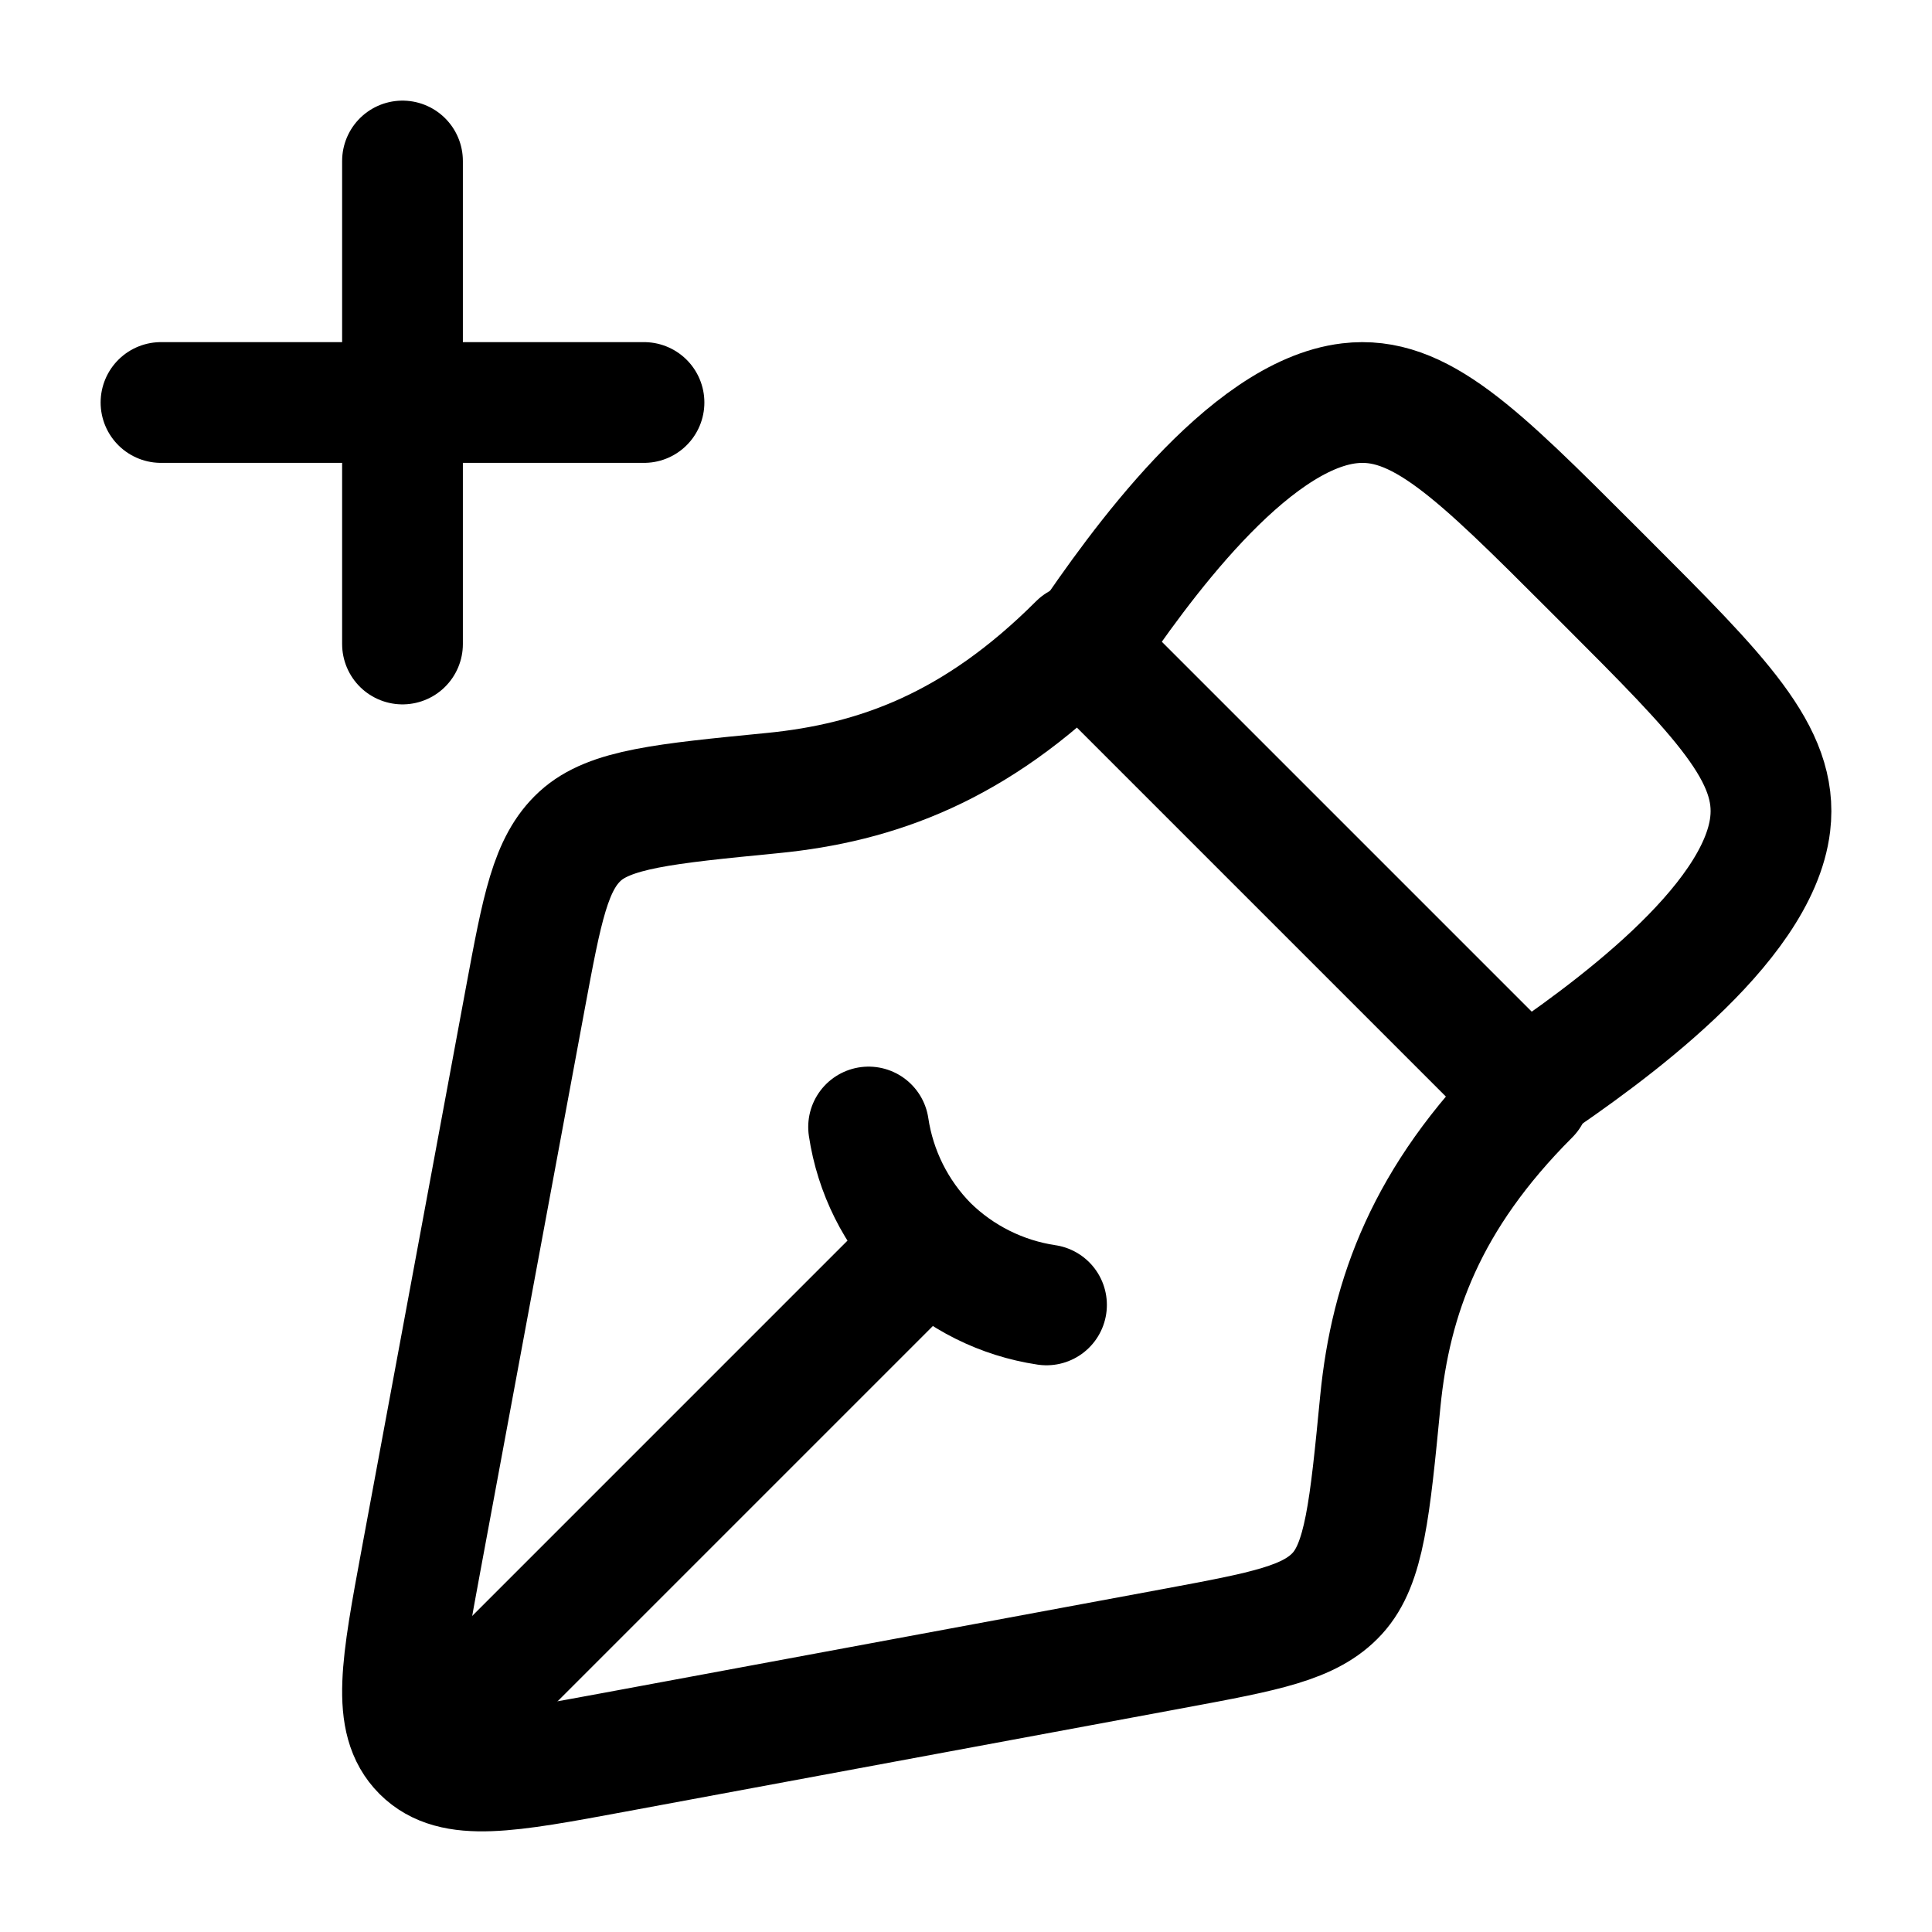
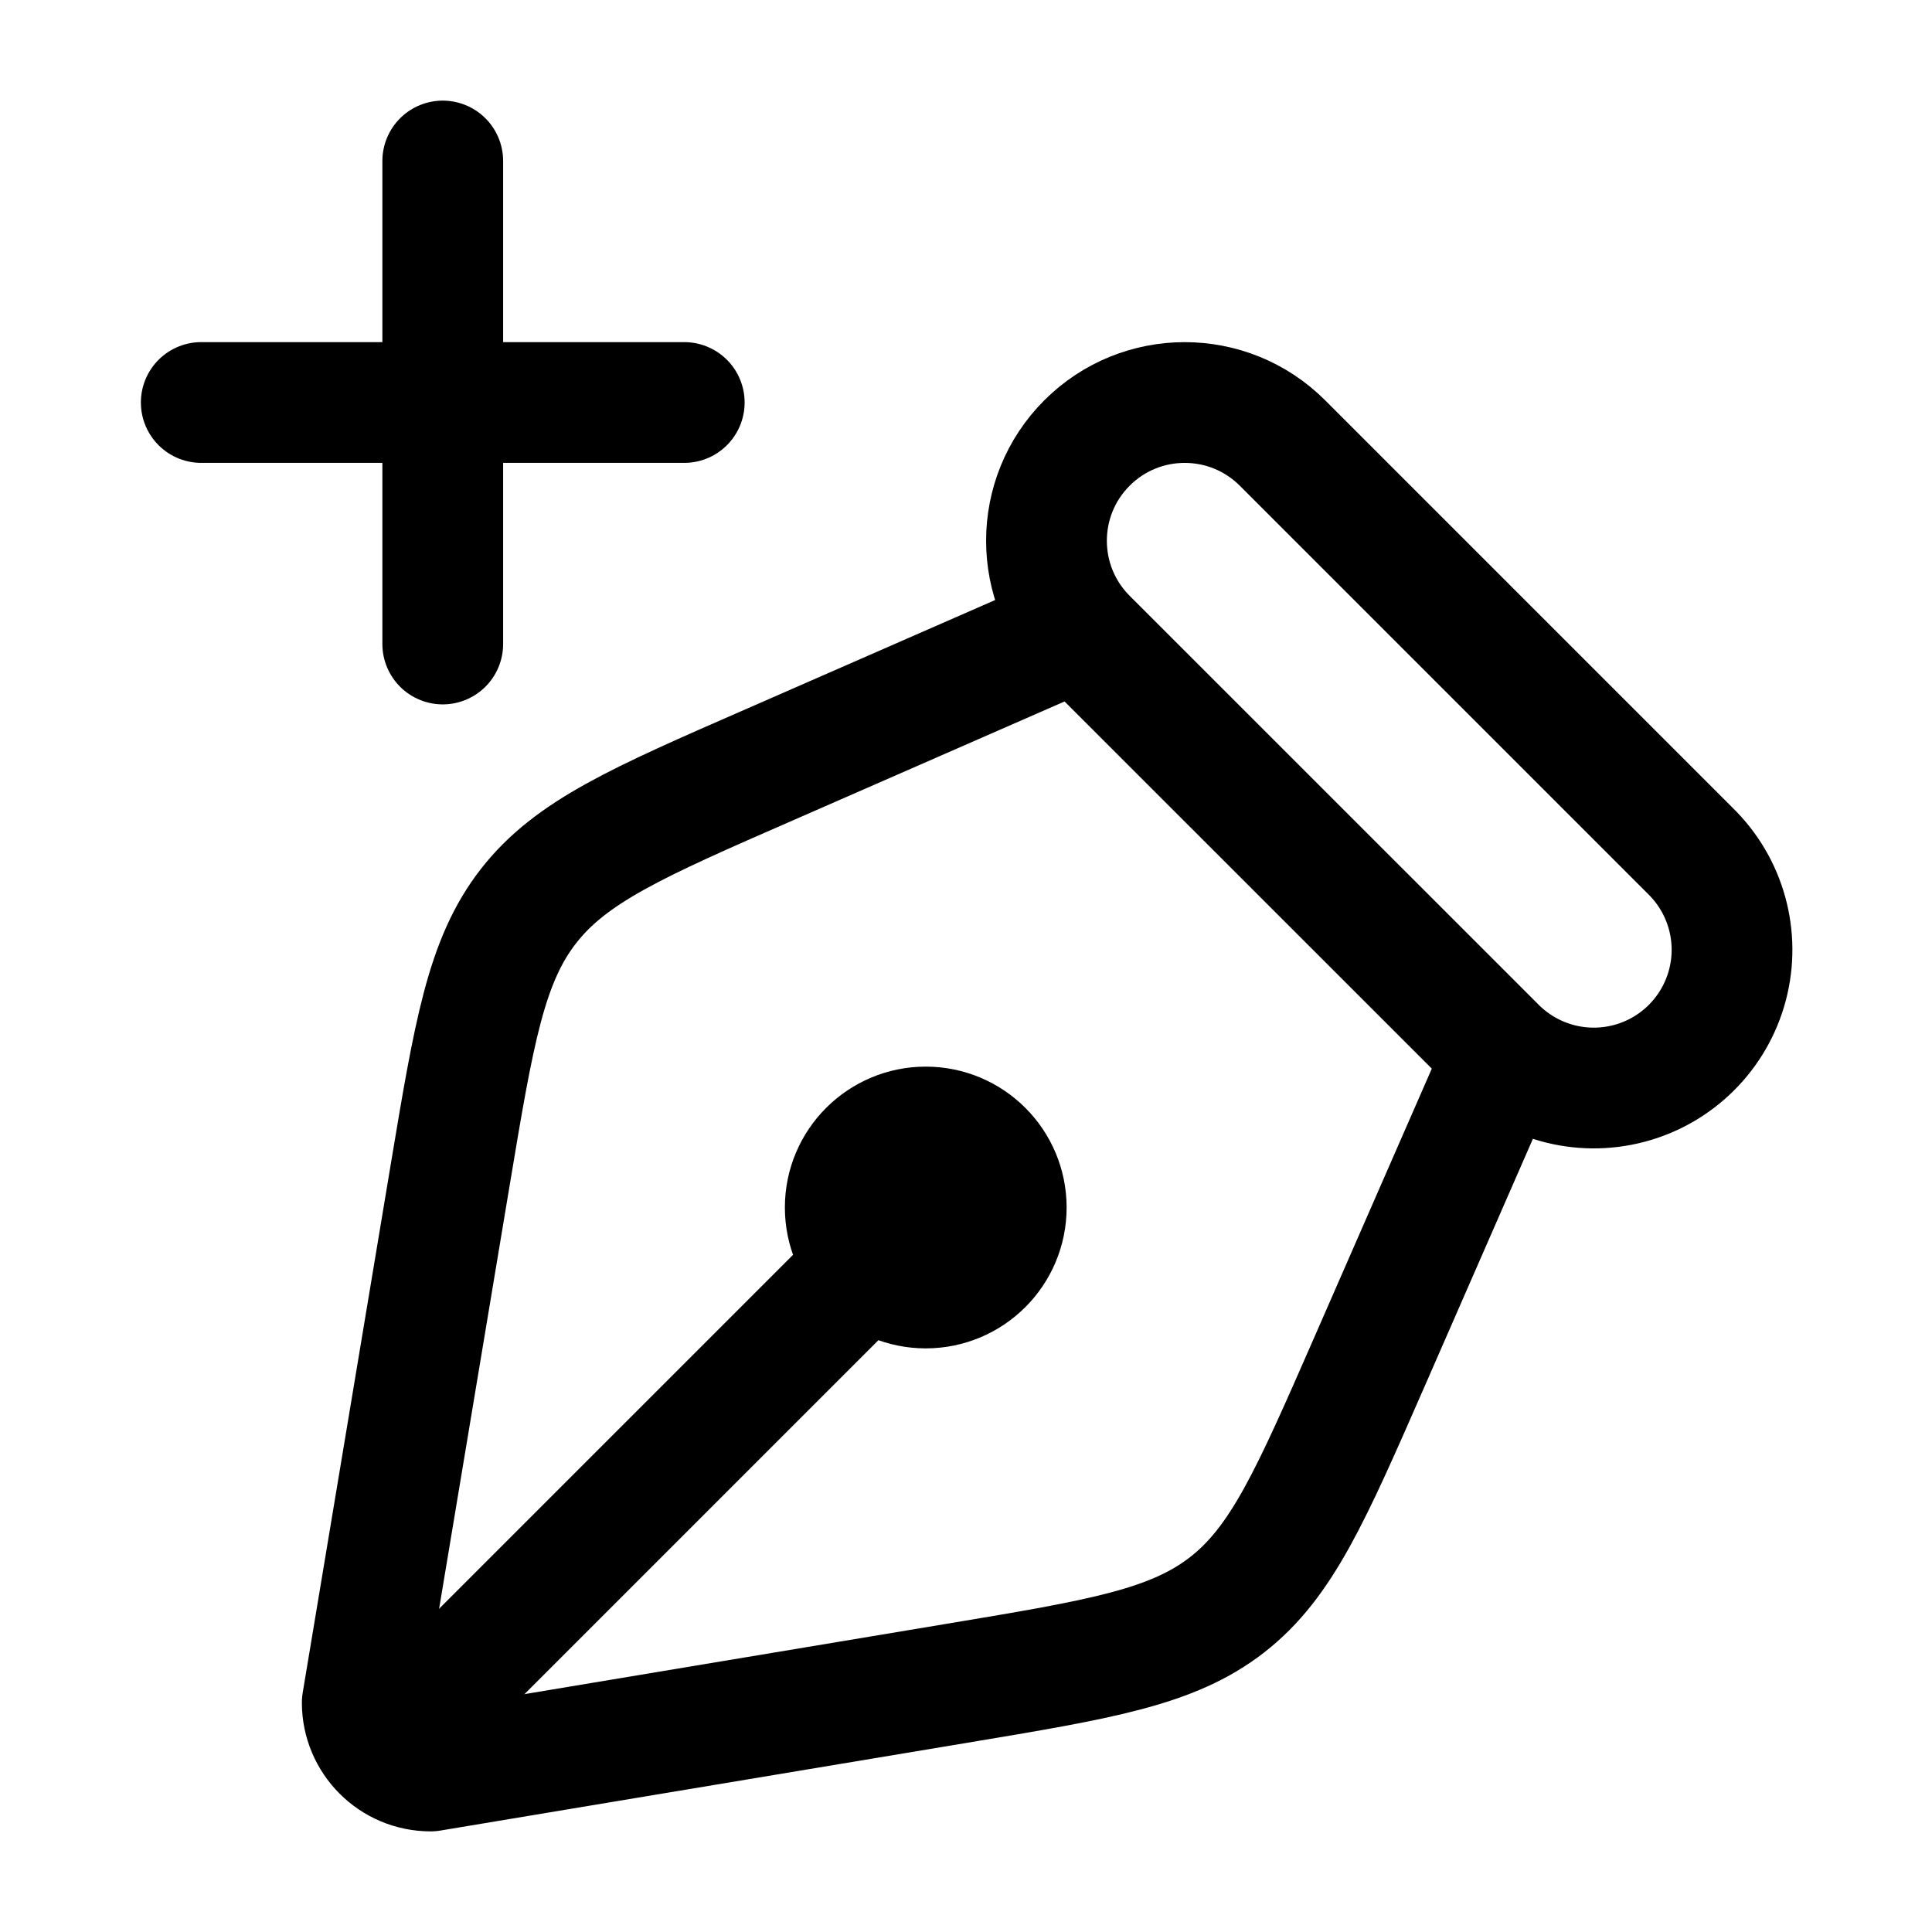
<svg xmlns="http://www.w3.org/2000/svg" fill="none" viewBox="0 0 24 24">
-   <path stroke="currentColor" stroke-linejoin="round" stroke-width="1.5" d="m14.6 20.474-6.966 1.293c-1.336.248-2.004.372-2.389-.012-.384-.385-.26-1.053-.012-2.39L6.526 12.4c.208-1.117.311-1.675.68-2.013.368-.337 1.041-.403 2.388-.535C10.892 9.725 12.12 9.28 13.4 8l5.6 5.6c-1.28 1.28-1.725 2.508-1.853 3.806-.131 1.347-.197 2.02-.535 2.389-.337.368-.896.471-2.012.679Z" />
-   <path stroke="currentColor" stroke-linecap="round" stroke-width="1.5" d="M13 16.21a2.66 2.66 0 0 1-1.474-.736m0 0A2.66 2.66 0 0 1 10.79 14m.736 1.474L6 21" />
-   <path stroke="currentColor" stroke-linejoin="round" stroke-width="1.5" d="M13.5 8c.633-.934 1.99-2.839 3.261-2.99.868-.104 1.586.615 3.023 2.052l.154.154c1.437 1.437 2.156 2.155 2.052 3.023-.151 1.27-2.056 2.628-2.99 3.261" />
-   <path stroke="currentColor" stroke-linecap="round" stroke-width="1.5" d="M5 8V2M2 5h6" />
+   <path stroke="currentColor" stroke-linecap="round" stroke-linejoin="round" stroke-width="1.5" d="M11.5 15 5 21.5m7.5-6.5a1 1 0 1 1-2 0 1 1 0 0 1 2 0" />
+   <path stroke="currentColor" stroke-linecap="round" stroke-linejoin="round" stroke-width="1.5" d="m18.5 13.515-1.495 3.418c-.722 1.649-1.082 2.473-1.761 3.002-.68.529-1.567.677-3.342.973L5.348 22a.85.85 0 0 1-.848-.849l1.092-6.553c.296-1.775.444-2.663.973-3.342s1.353-1.04 3.002-1.76L12.985 8m5.584 4.997-5.066-5.065a1.717 1.717 0 1 1 2.428-2.429l5.066 5.066a1.717 1.717 0 1 1-2.428 2.428" />
+   <path stroke="currentColor" stroke-linecap="round" stroke-width="1.5" d="M2.5 5h6m-3-3v6" />
</svg>
